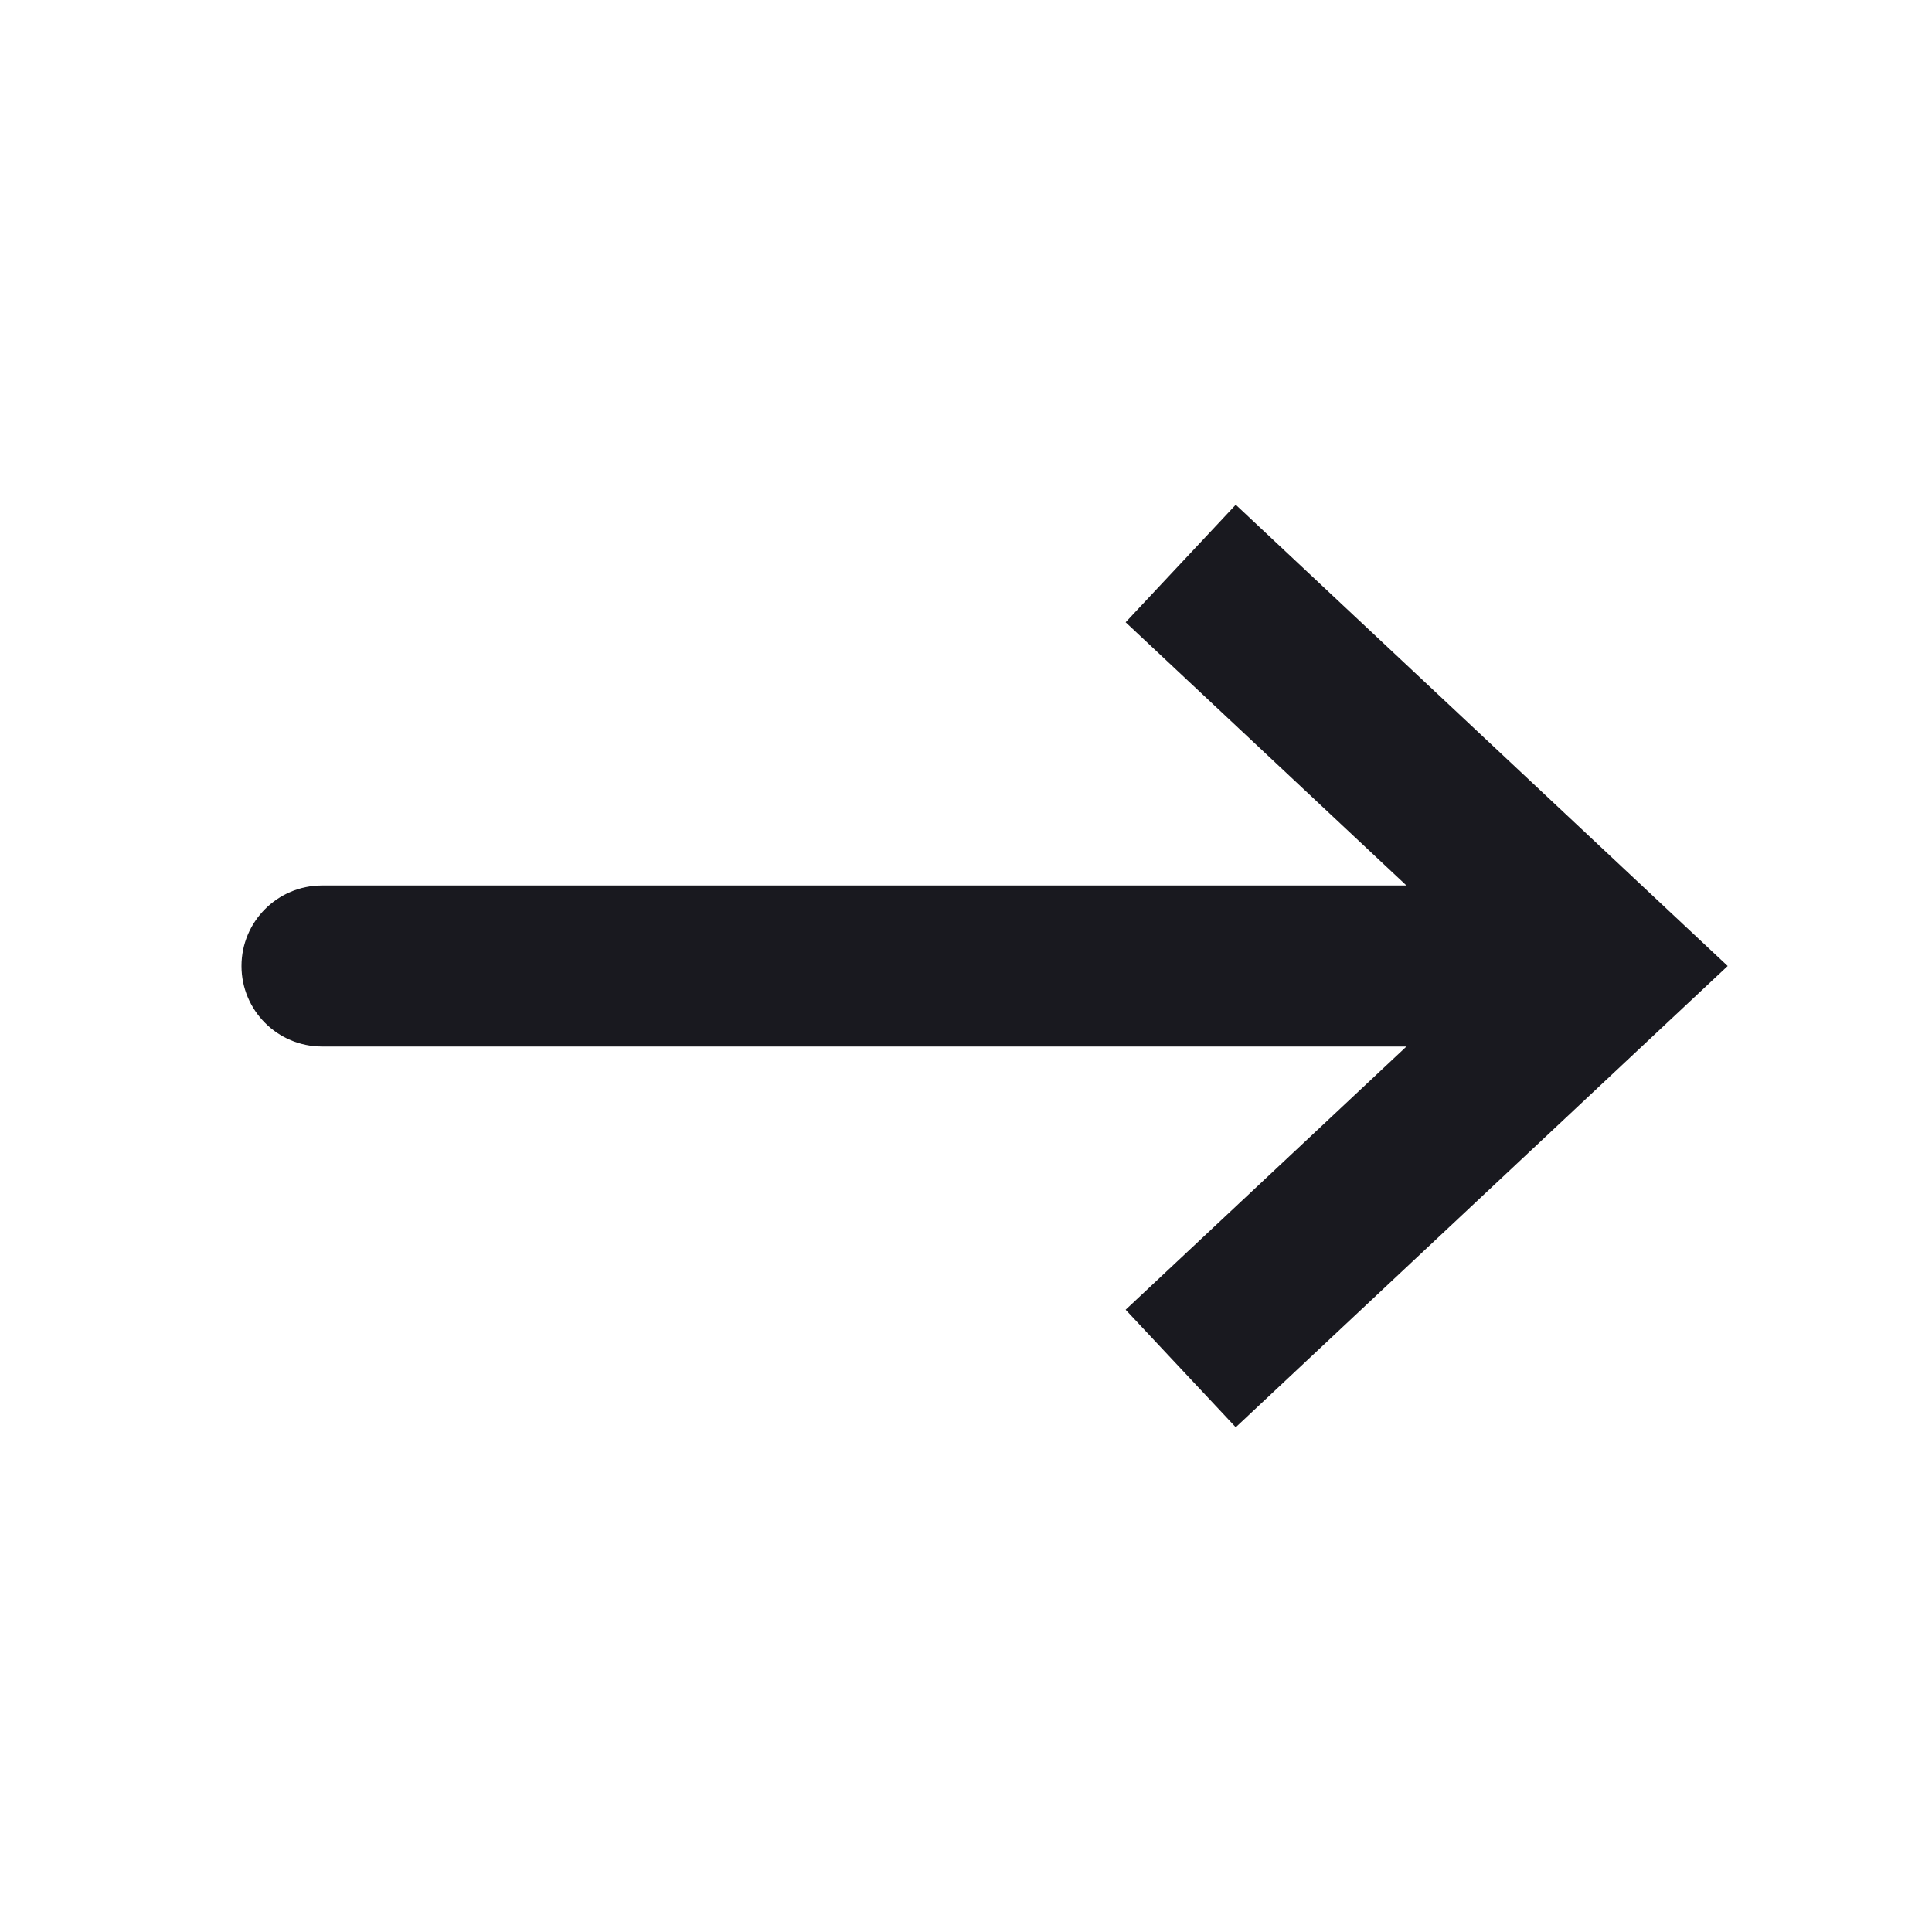
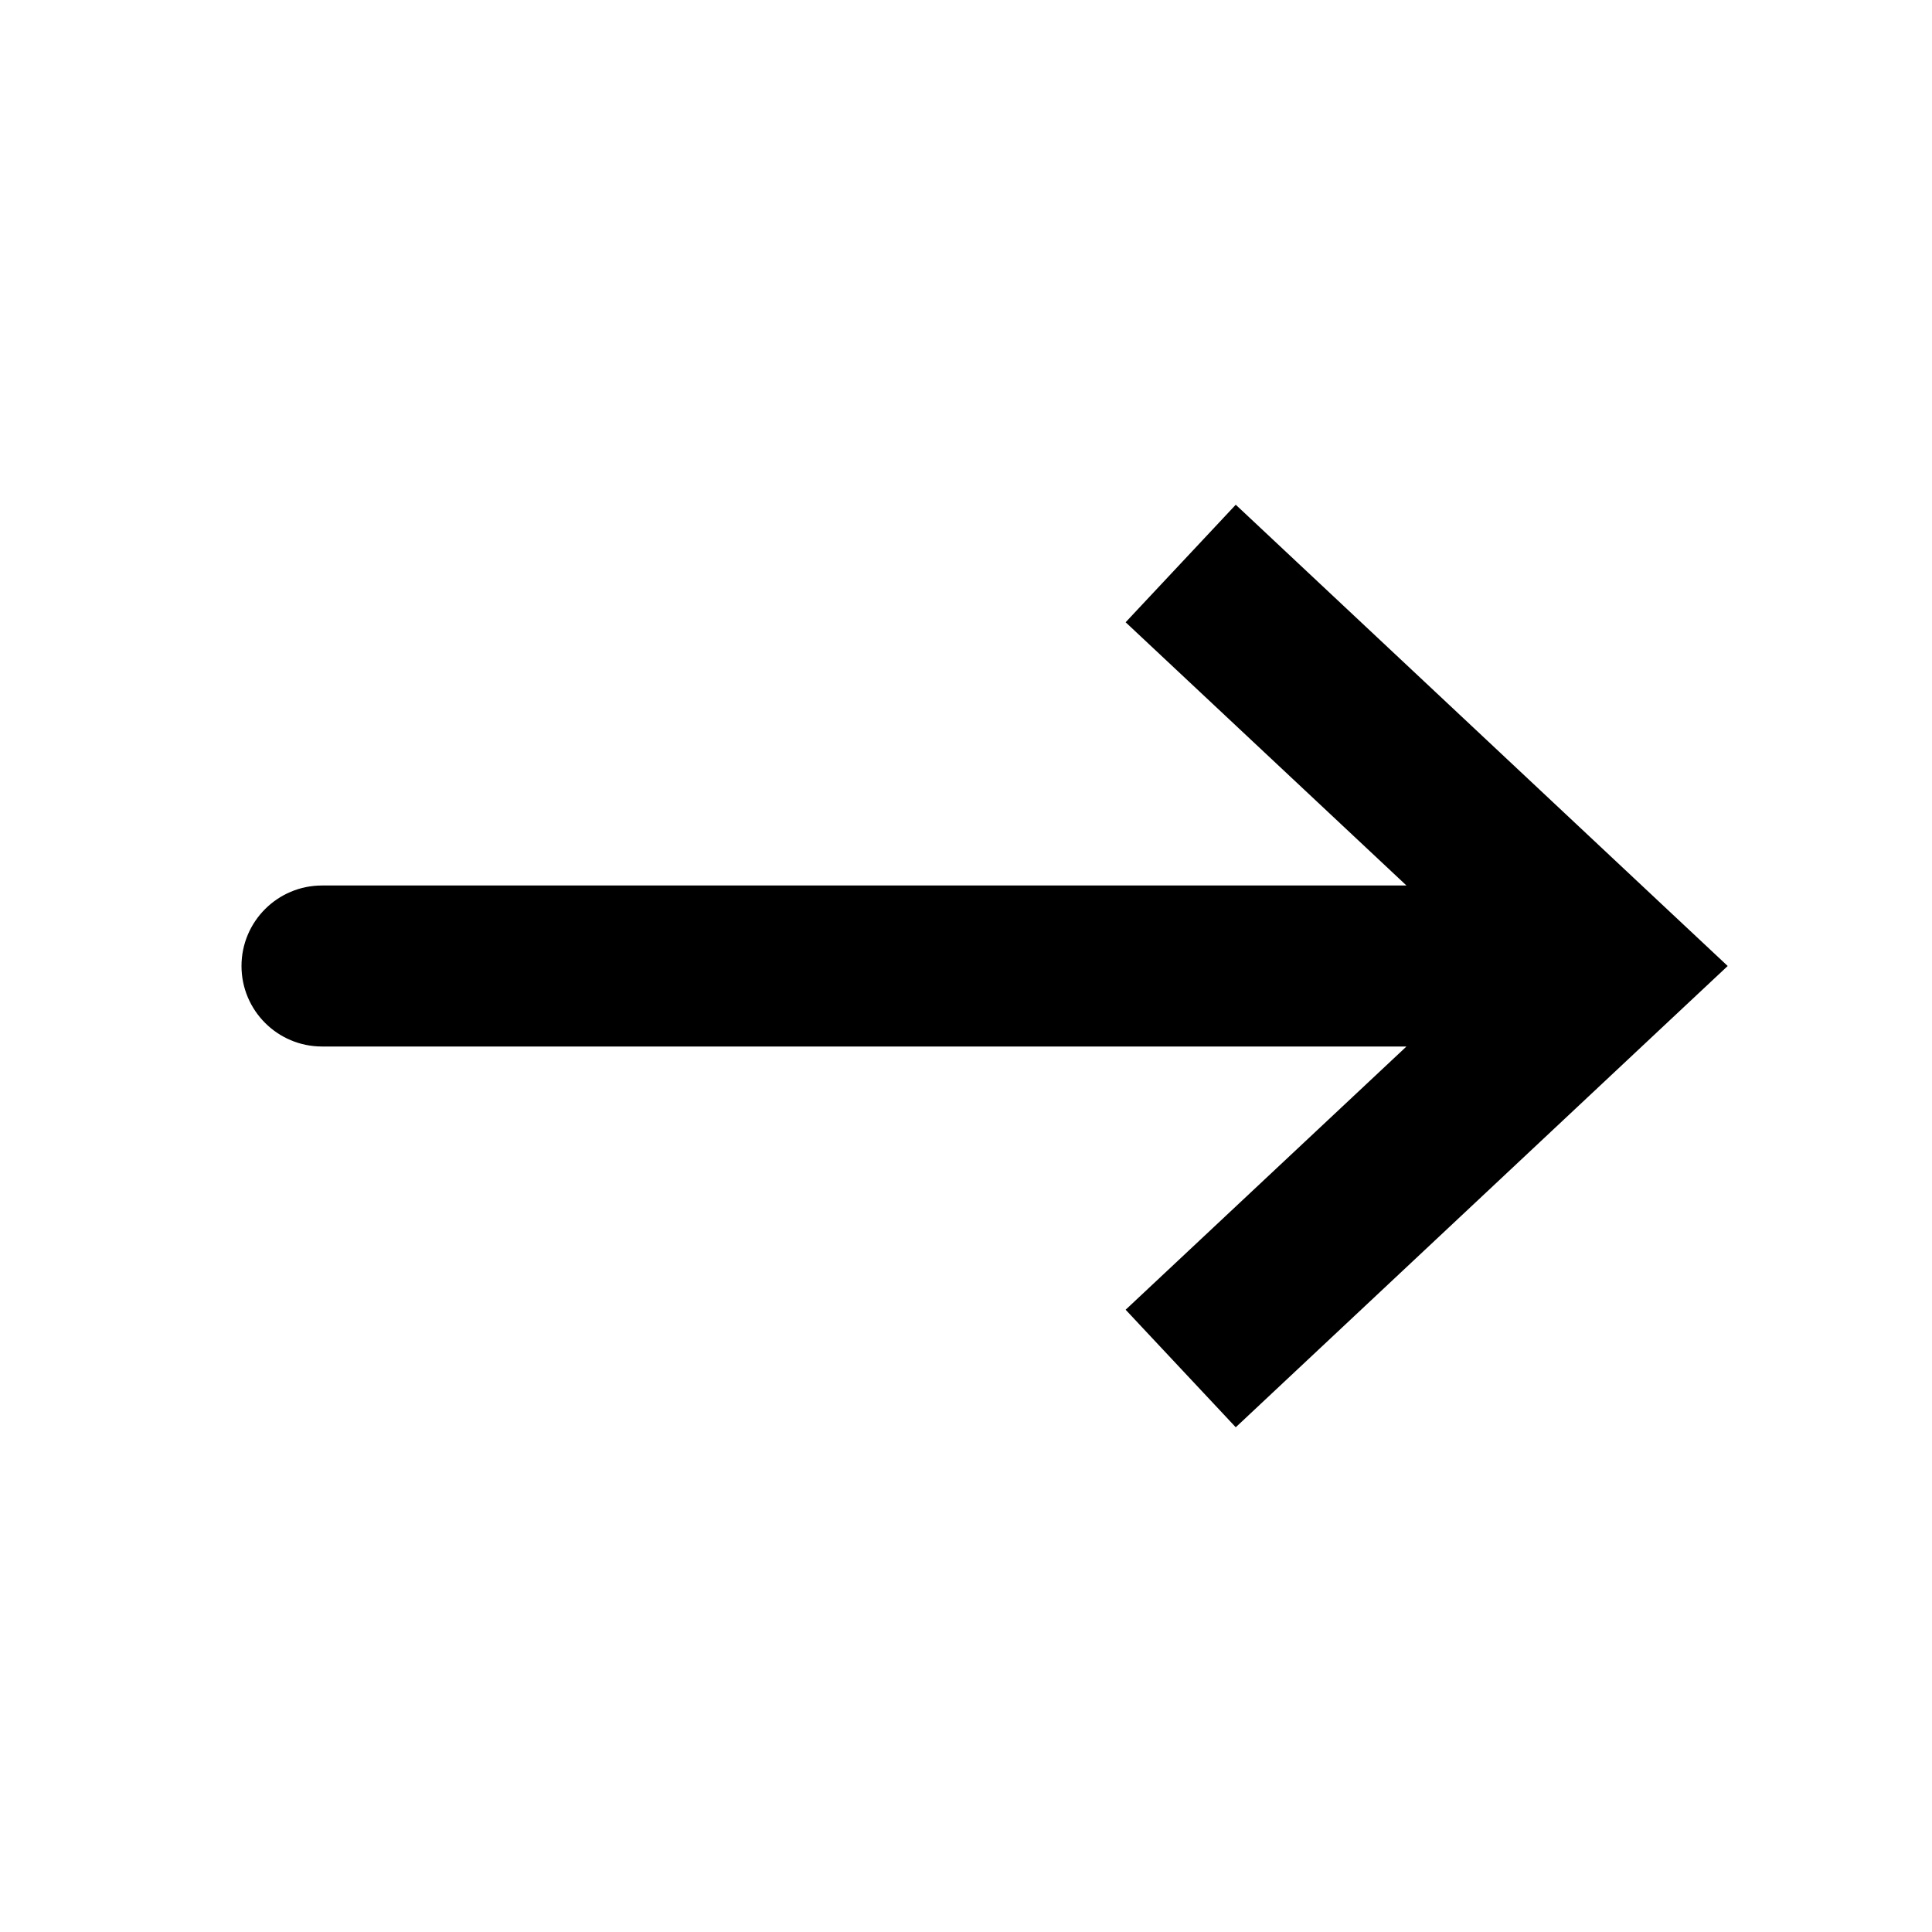
<svg xmlns="http://www.w3.org/2000/svg" width="24" height="24" viewBox="0 0 24 24" fill="none">
-   <path d="M20 12L20.684 11.271L21.462 12L20.684 12.729L20 12ZM4 13C3.448 13 3 12.552 3 12C3 11.448 3.448 11 4 11V12V13ZM14.667 7L15.351 6.27L20.684 11.271L20 12L19.316 12.729L13.983 7.73L14.667 7ZM20 12L20.684 12.729L15.351 17.73L14.667 17L13.983 16.27L19.316 11.271L20 12ZM20 12V13H4V12V11H20V12Z" fill="#19191F" />
+   <path d="M20 12L20.684 11.271L21.462 12L20.684 12.729L20 12ZM4 13C3.448 13 3 12.552 3 12C3 11.448 3.448 11 4 11V12V13ZM14.667 7L15.351 6.27L20.684 11.271L20 12L19.316 12.729L13.983 7.73L14.667 7ZM20 12L20.684 12.729L15.351 17.73L14.667 17L13.983 16.27L19.316 11.271L20 12ZM20 12V13H4V12V11H20V12Z" fill="currentColor" />
</svg>
